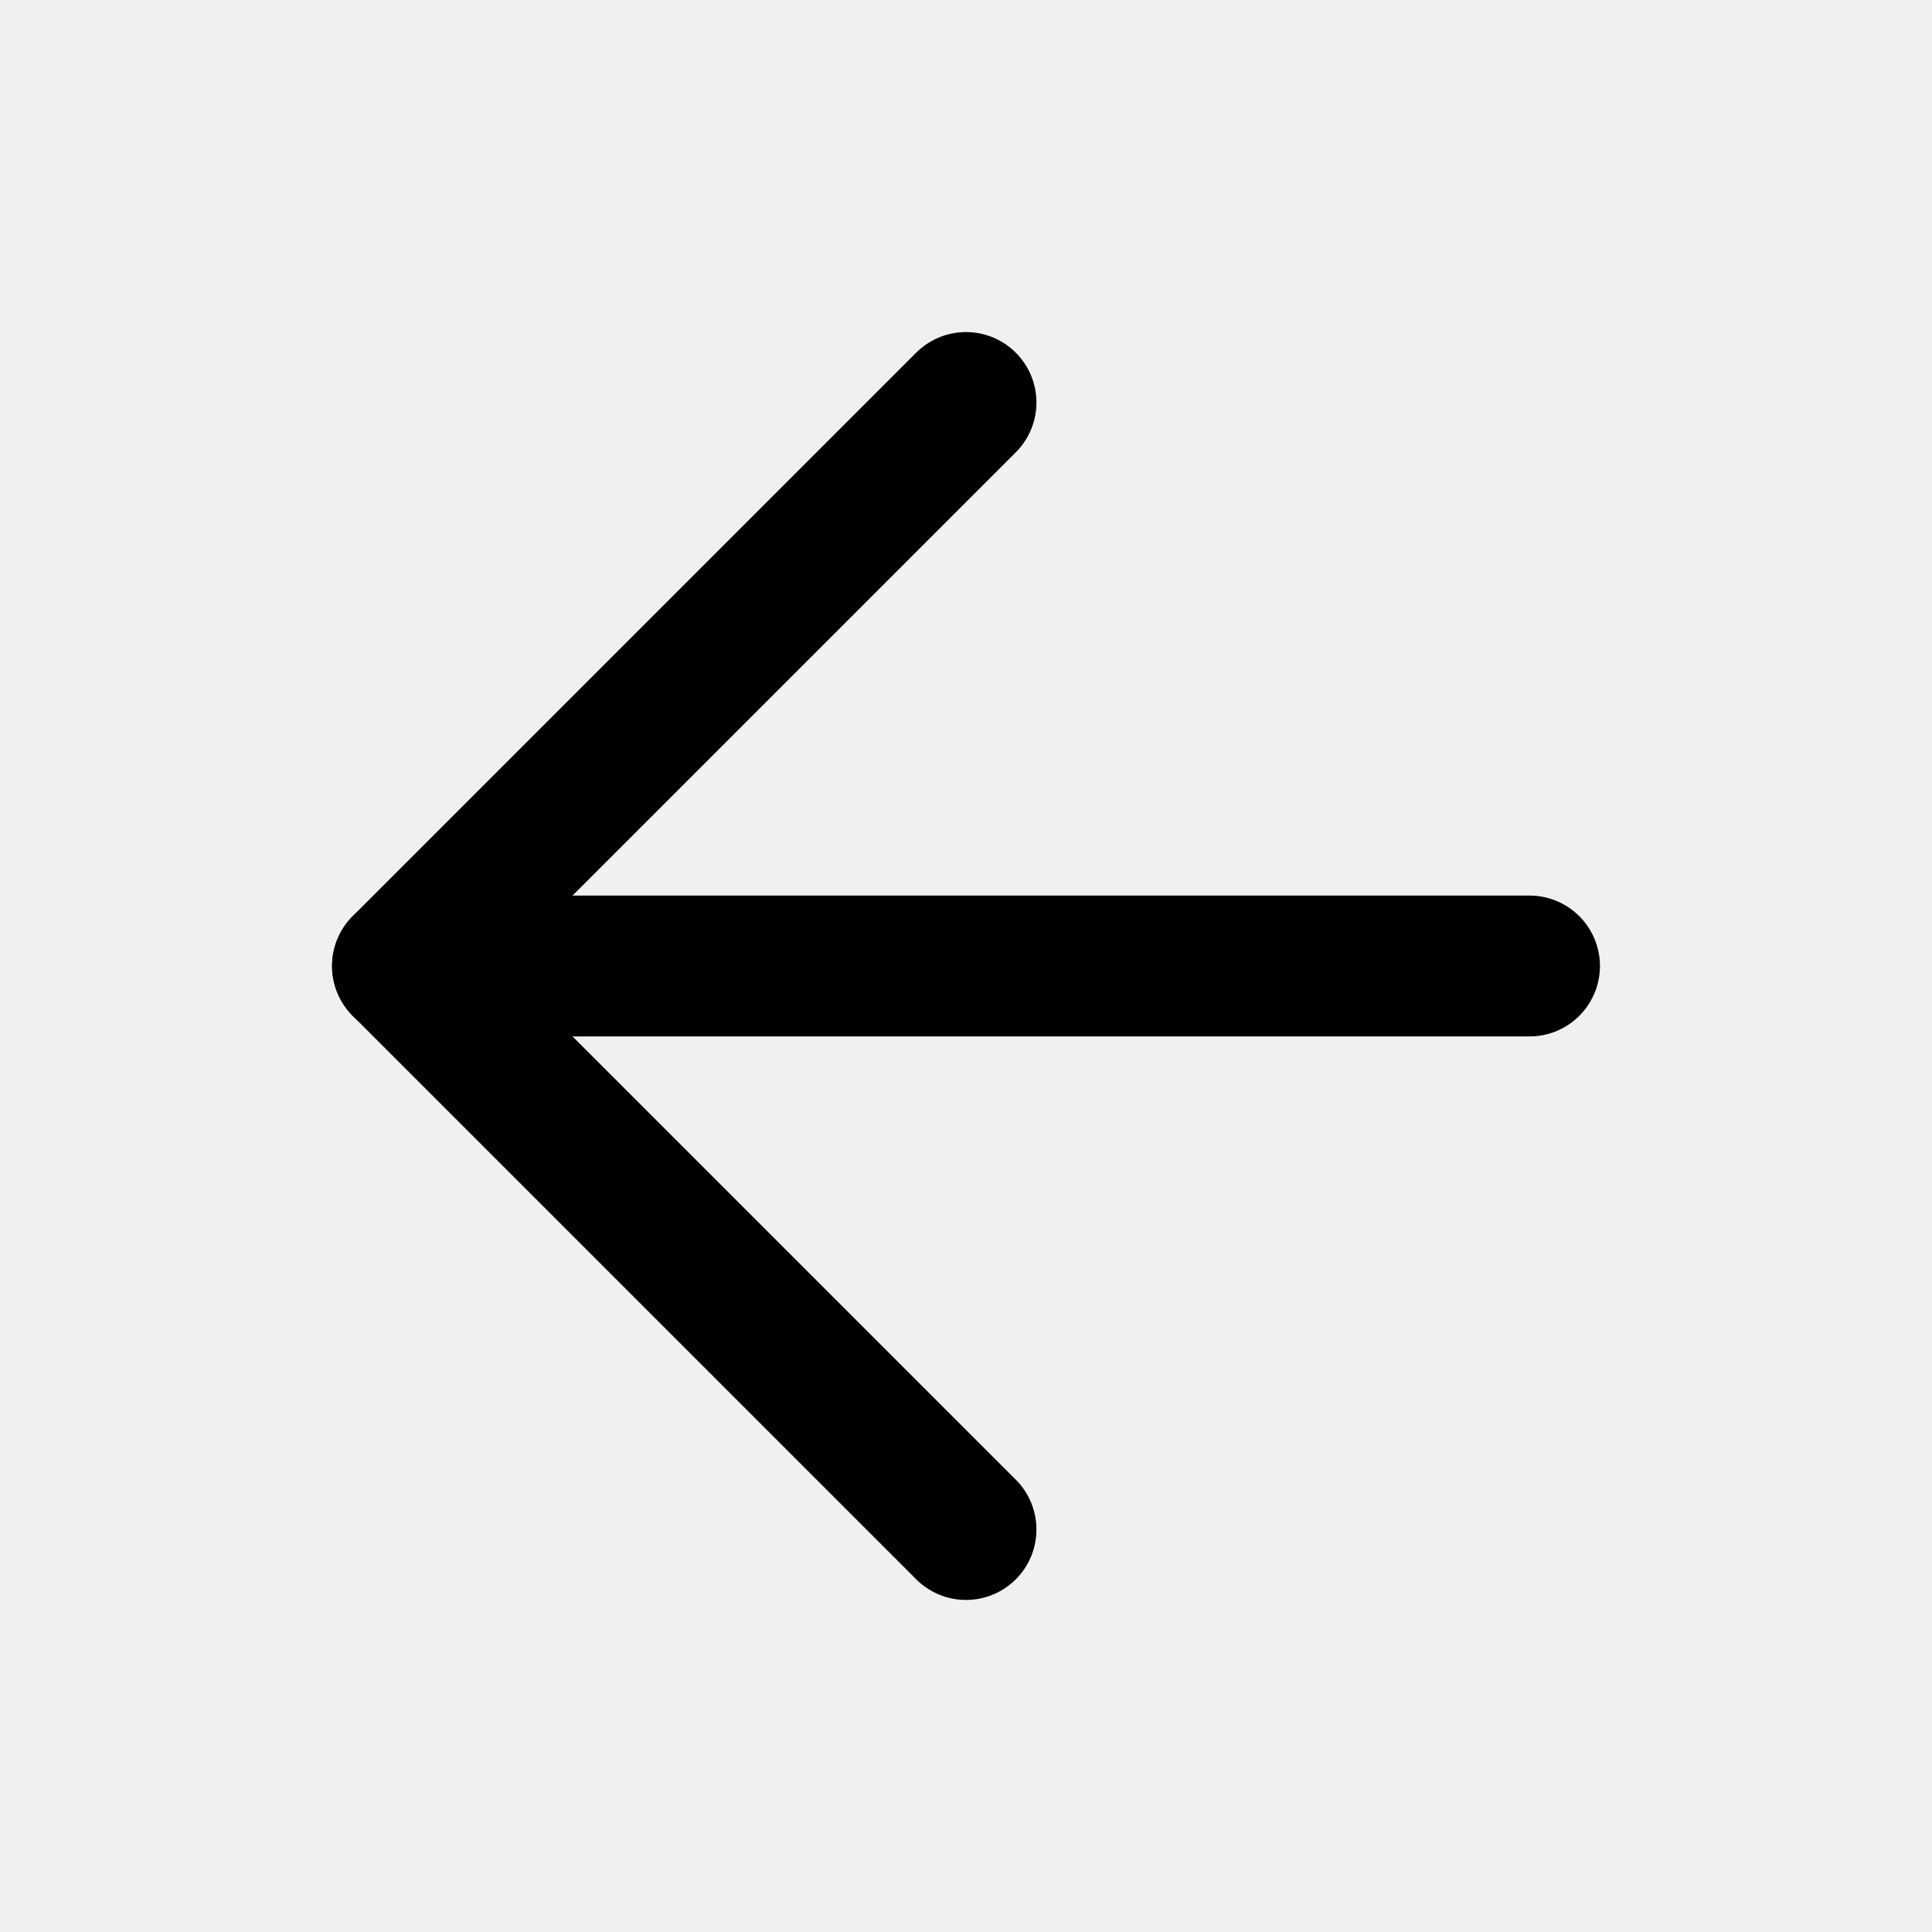
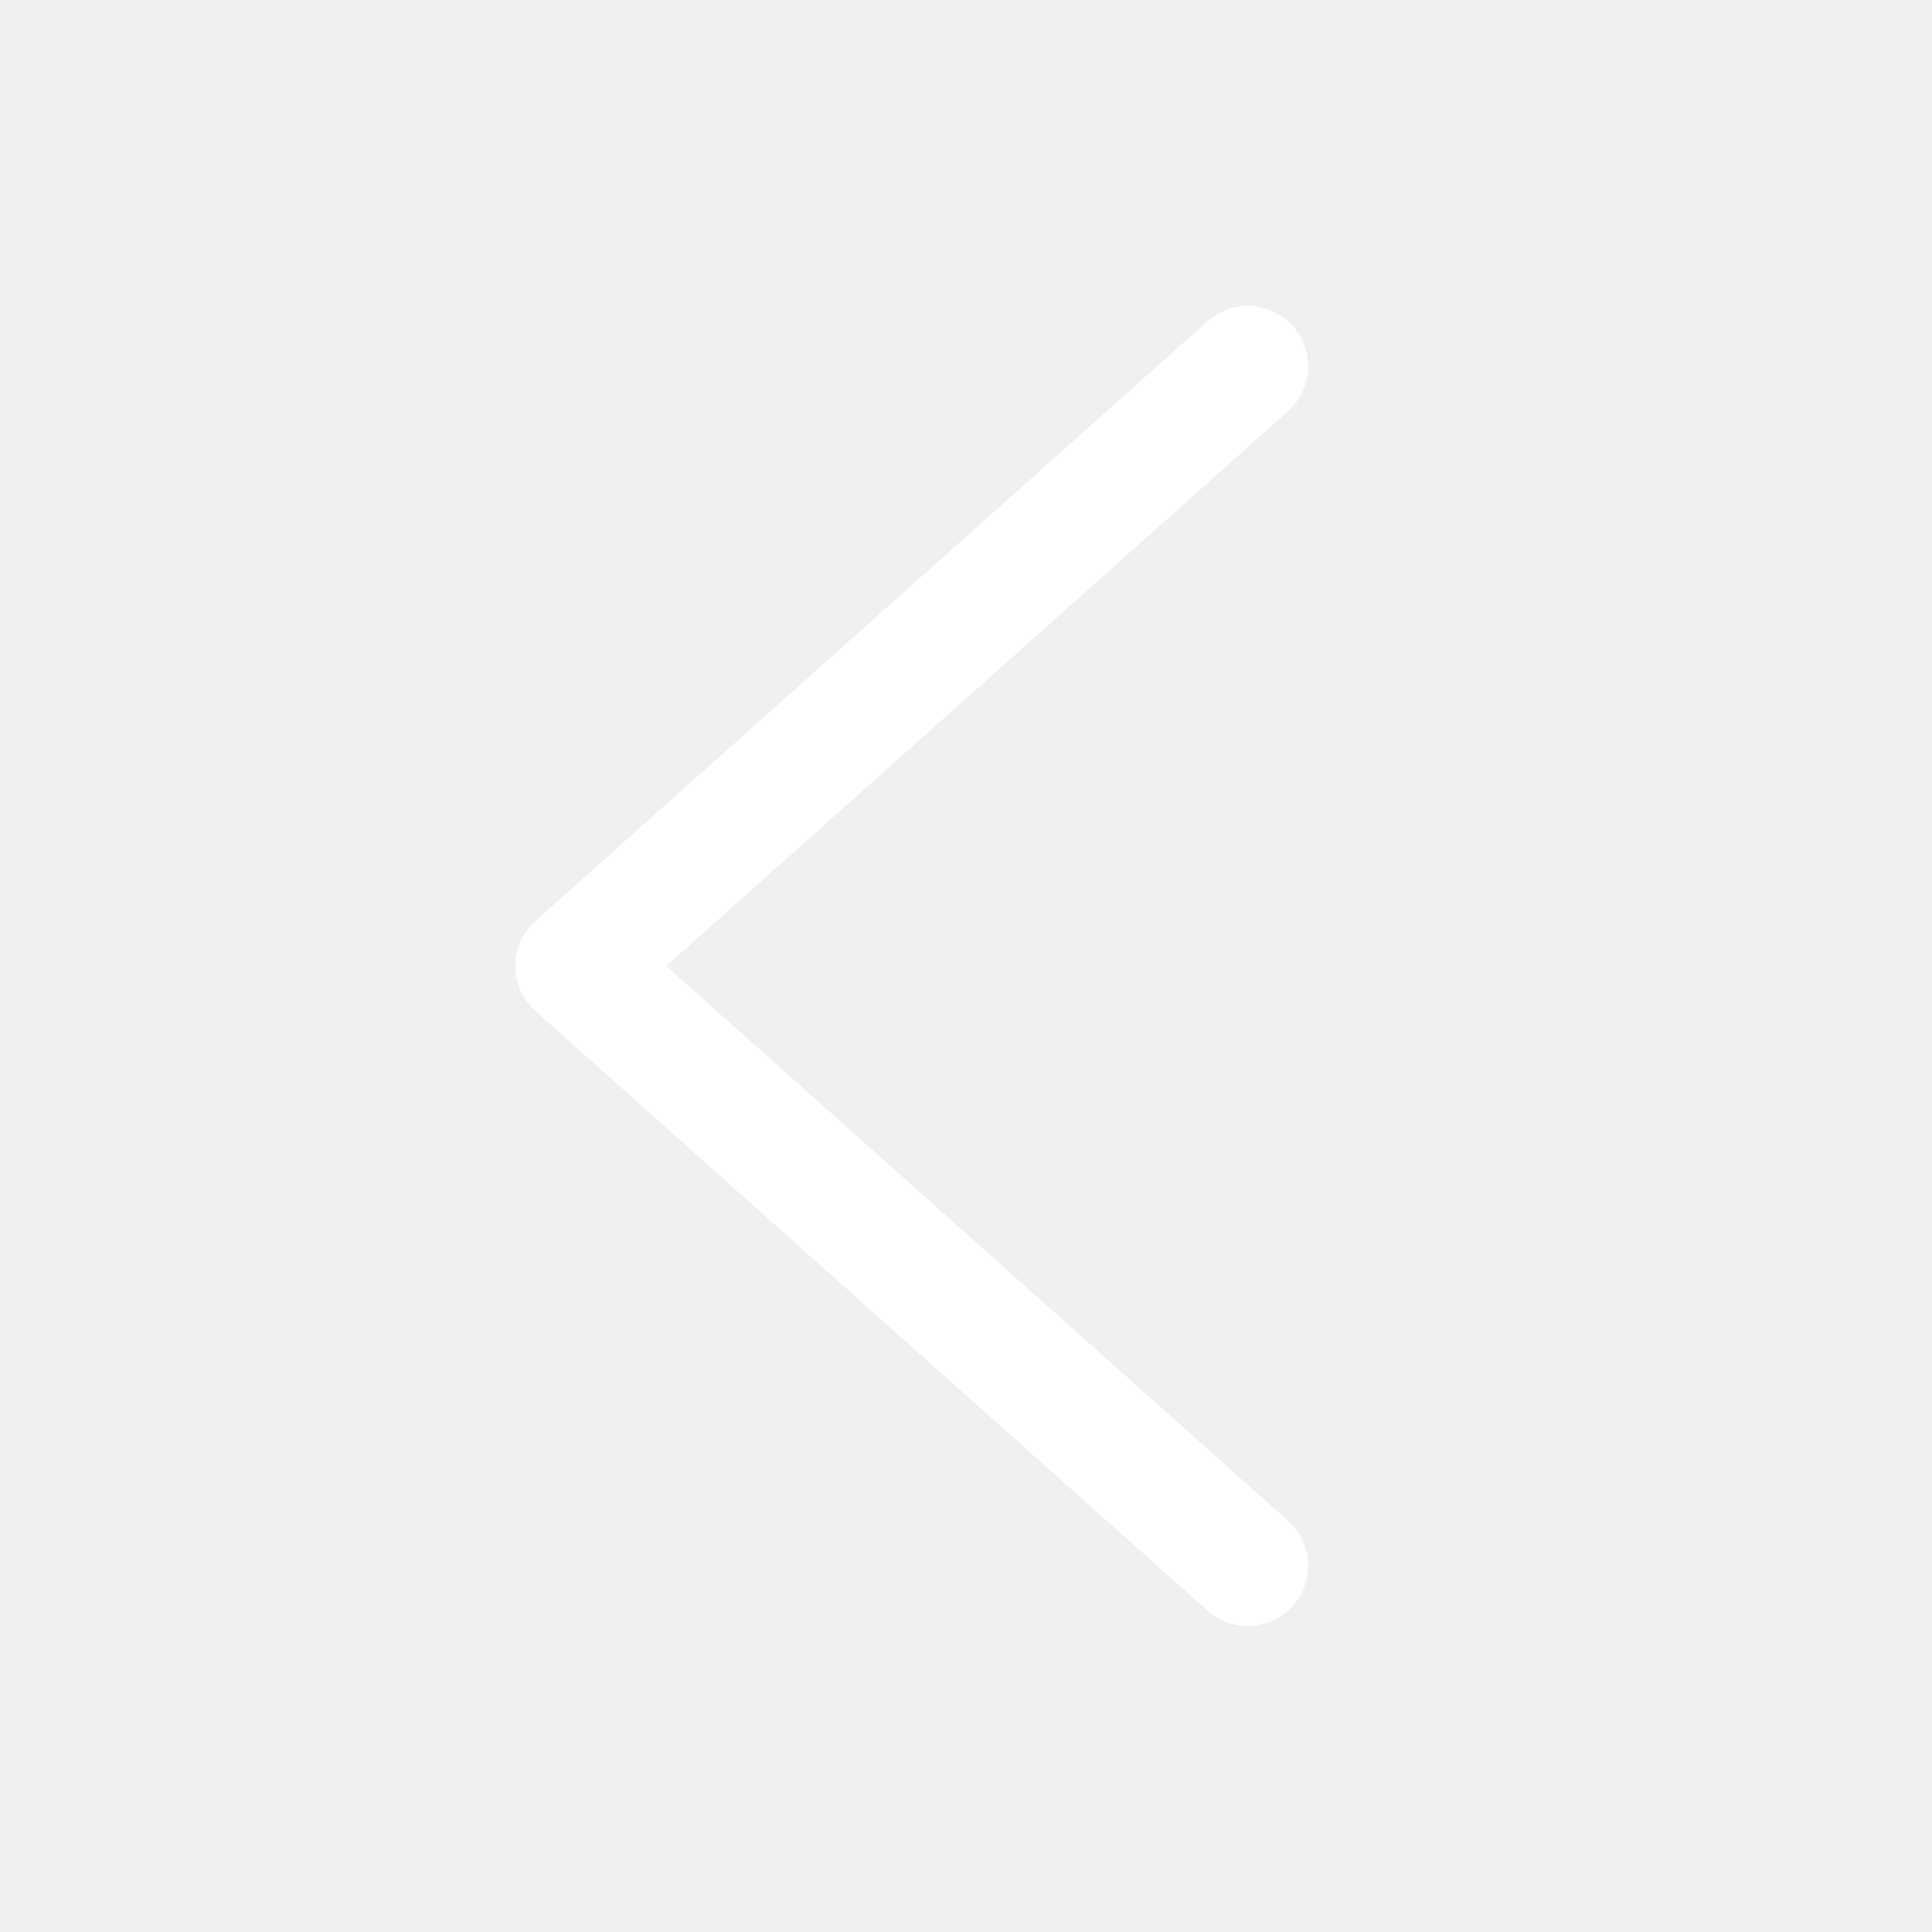
- <svg xmlns="http://www.w3.org/2000/svg" width="24" height="24" viewBox="0 0 24 24" fill="none" stroke="currentColor" stroke-width="1.75" stroke-linecap="round" stroke-linejoin="round">
-   <path d="m12 19-7-7 7-7" />
-   <path d="M19 12H5" />
+ <svg xmlns="http://www.w3.org/2000/svg" width="24" height="24" viewBox="0 0 24 24" fill="none" stroke="#ffffff" stroke-width="1.5" stroke-linecap="round" stroke-linejoin="round">
+   <path d="M15.5 4.55 7.15 12l8.35 7.45" />
</svg>
